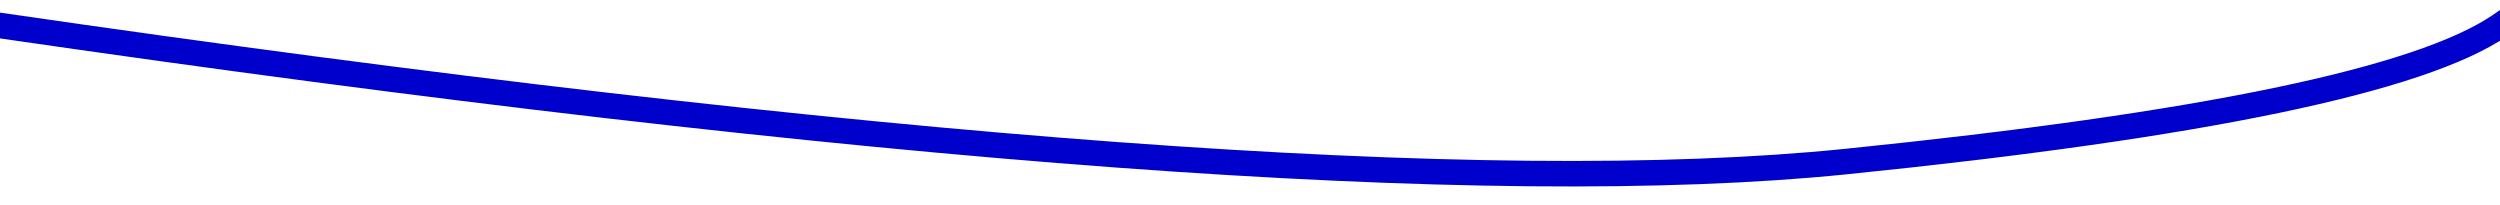
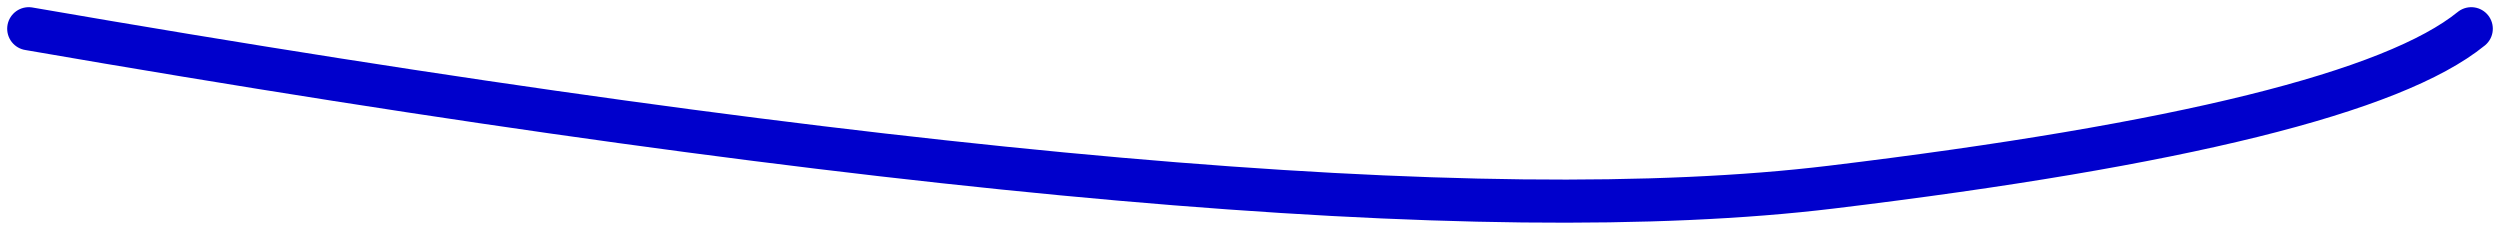
- <svg xmlns="http://www.w3.org/2000/svg" width="98px" height="8px" viewBox="0 0 98 8" version="1.1">
-   <g id="Writings" stroke="none" stroke-width="1" fill="none" fill-rule="evenodd" stroke-linecap="square">
-     <g id="e-writings" transform="translate(-176, -150)" stroke="#0000CC">
-       <path d="M176,151 C210.235,155.977 234.343,157.757 248.325,156.337 C262.306,154.918 270.865,153.139 274,151" id="wr-actived" />
+ <svg xmlns="http://www.w3.org/2000/svg" width="87px" height="8px" viewBox="0 0 87 8" version="1.1">
+   <g id="Writings" stroke="none" stroke-width="1" fill="none" fill-rule="evenodd" stroke-linecap="round">
+     <g id="m-writings" transform="translate(-84, -121)" stroke="#0000CC" stroke-width="1.5">
+       <path d="M85,122 C114.694,127.14 135.604,128.978 147.731,127.512 C159.858,126.047 167.281,124.209 170,122" id="wr-actived" />
    </g>
  </g>
</svg>
